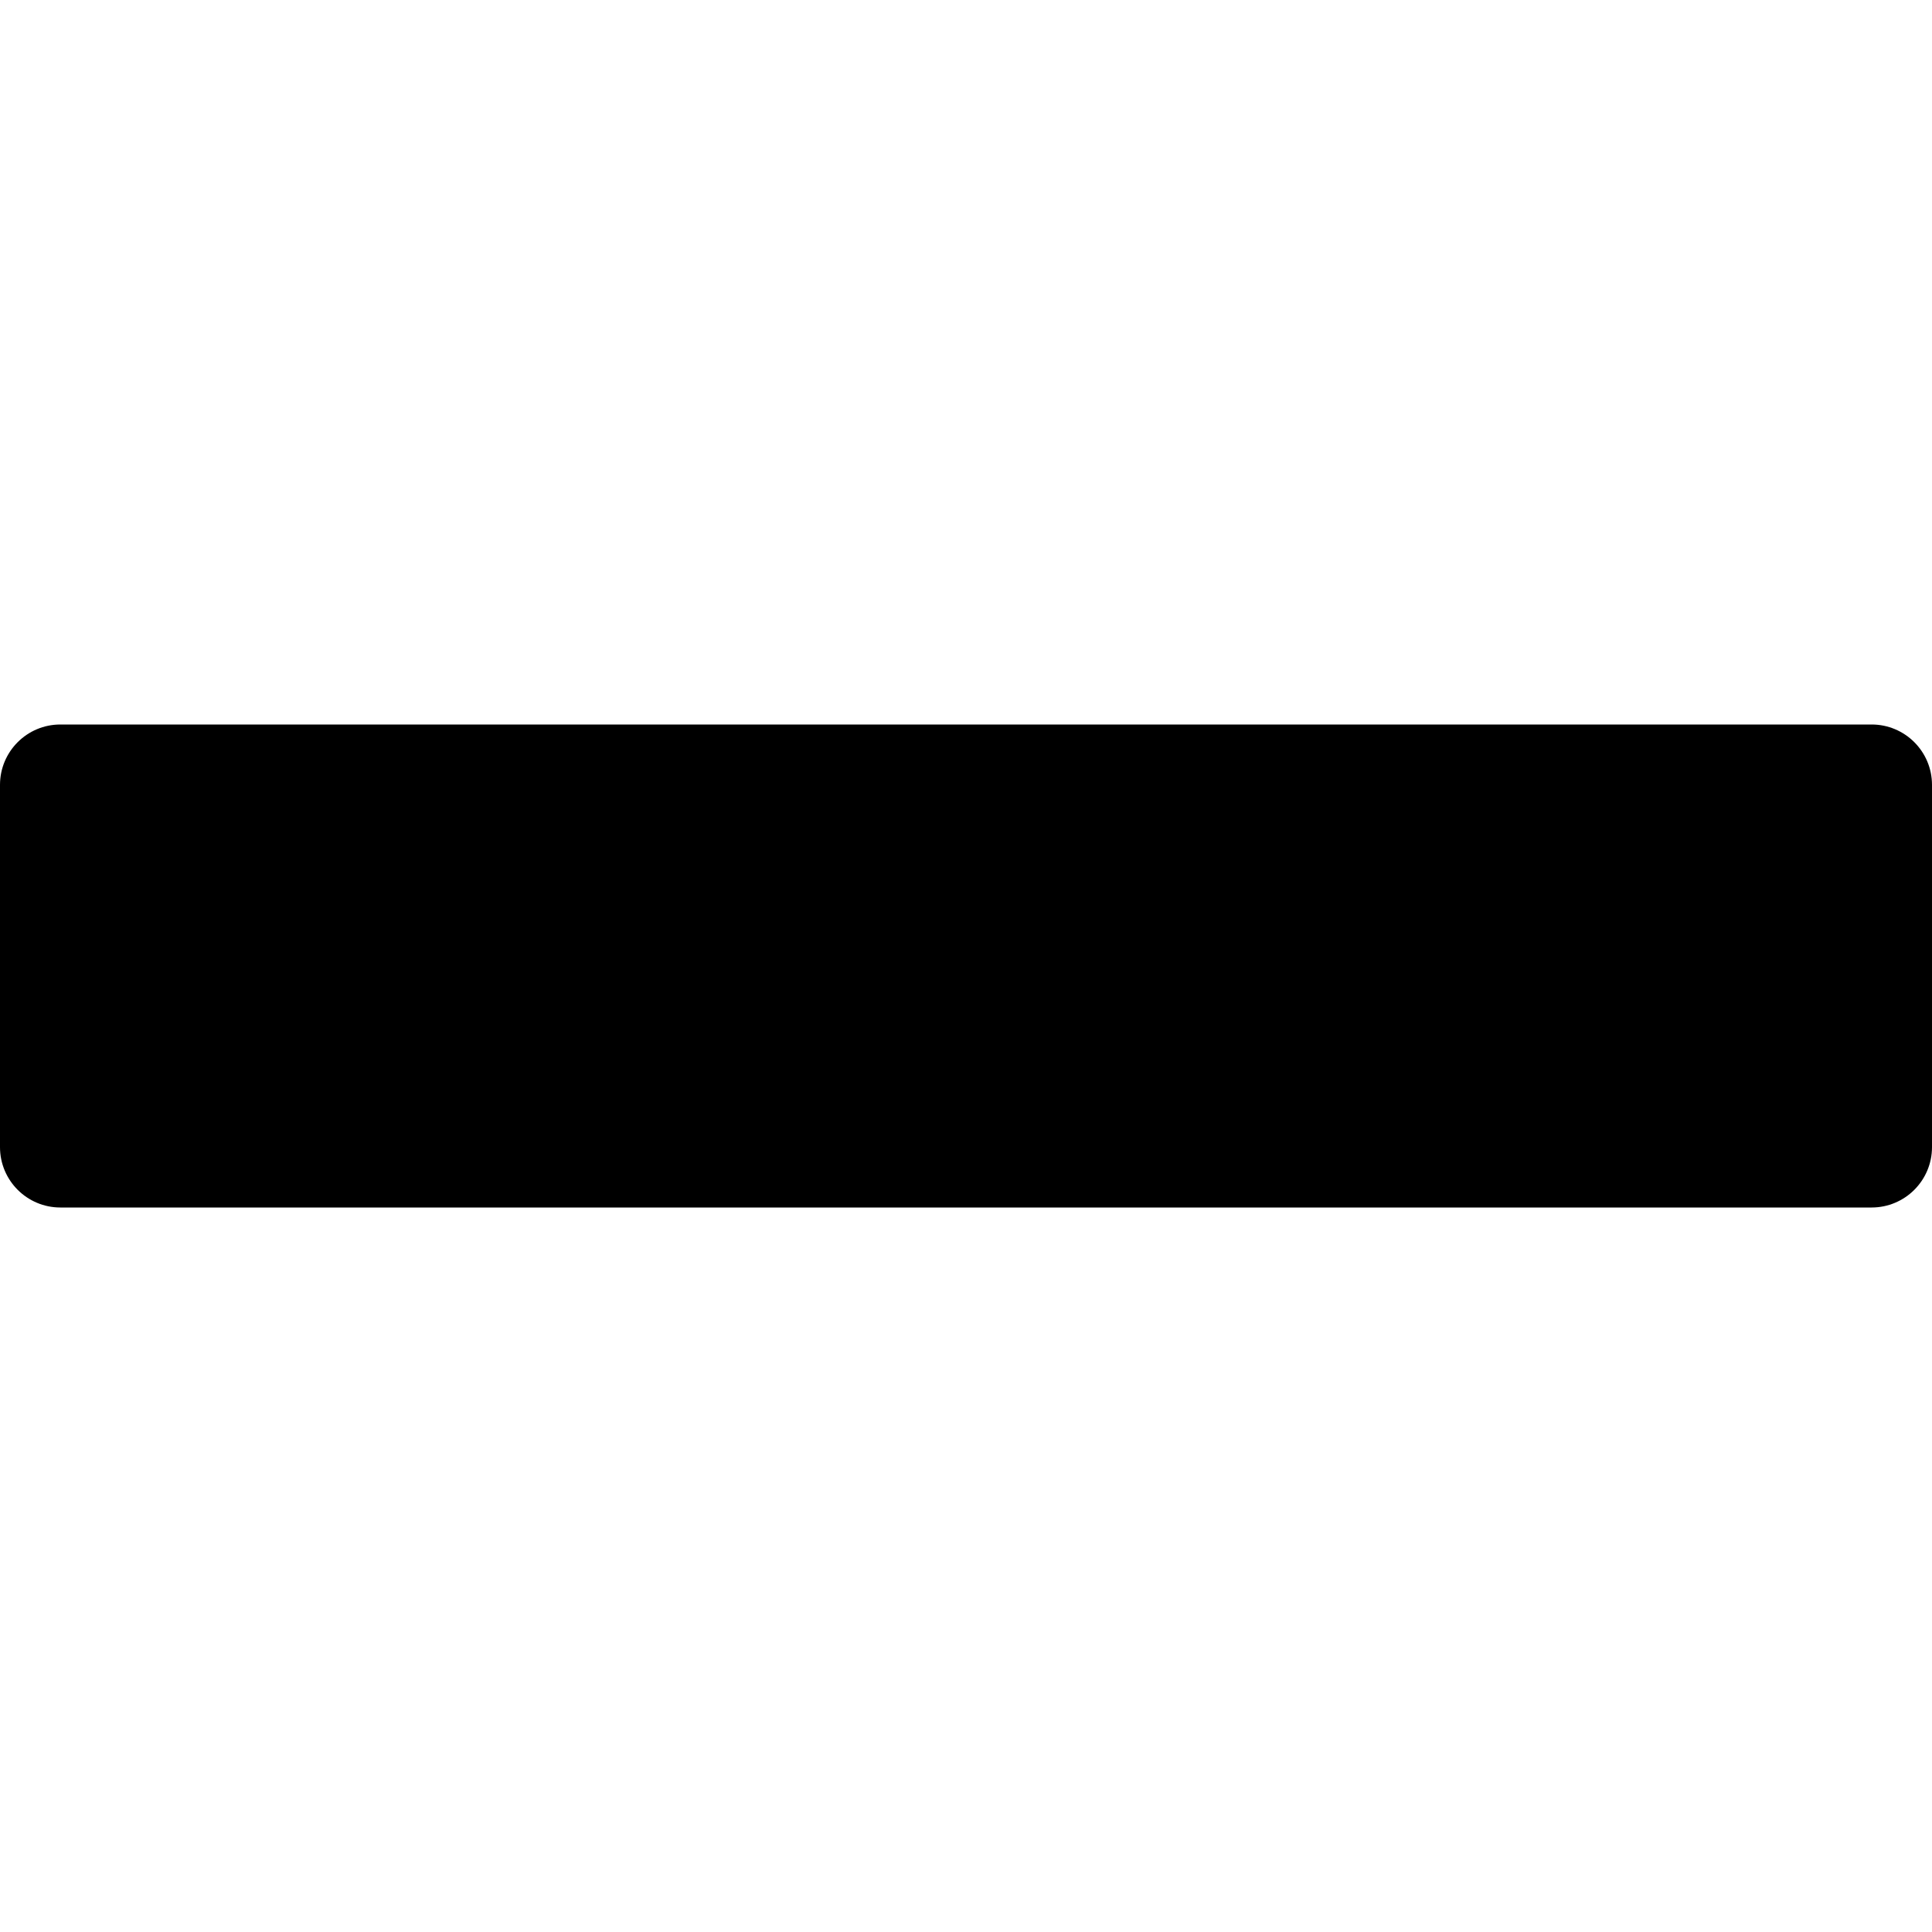
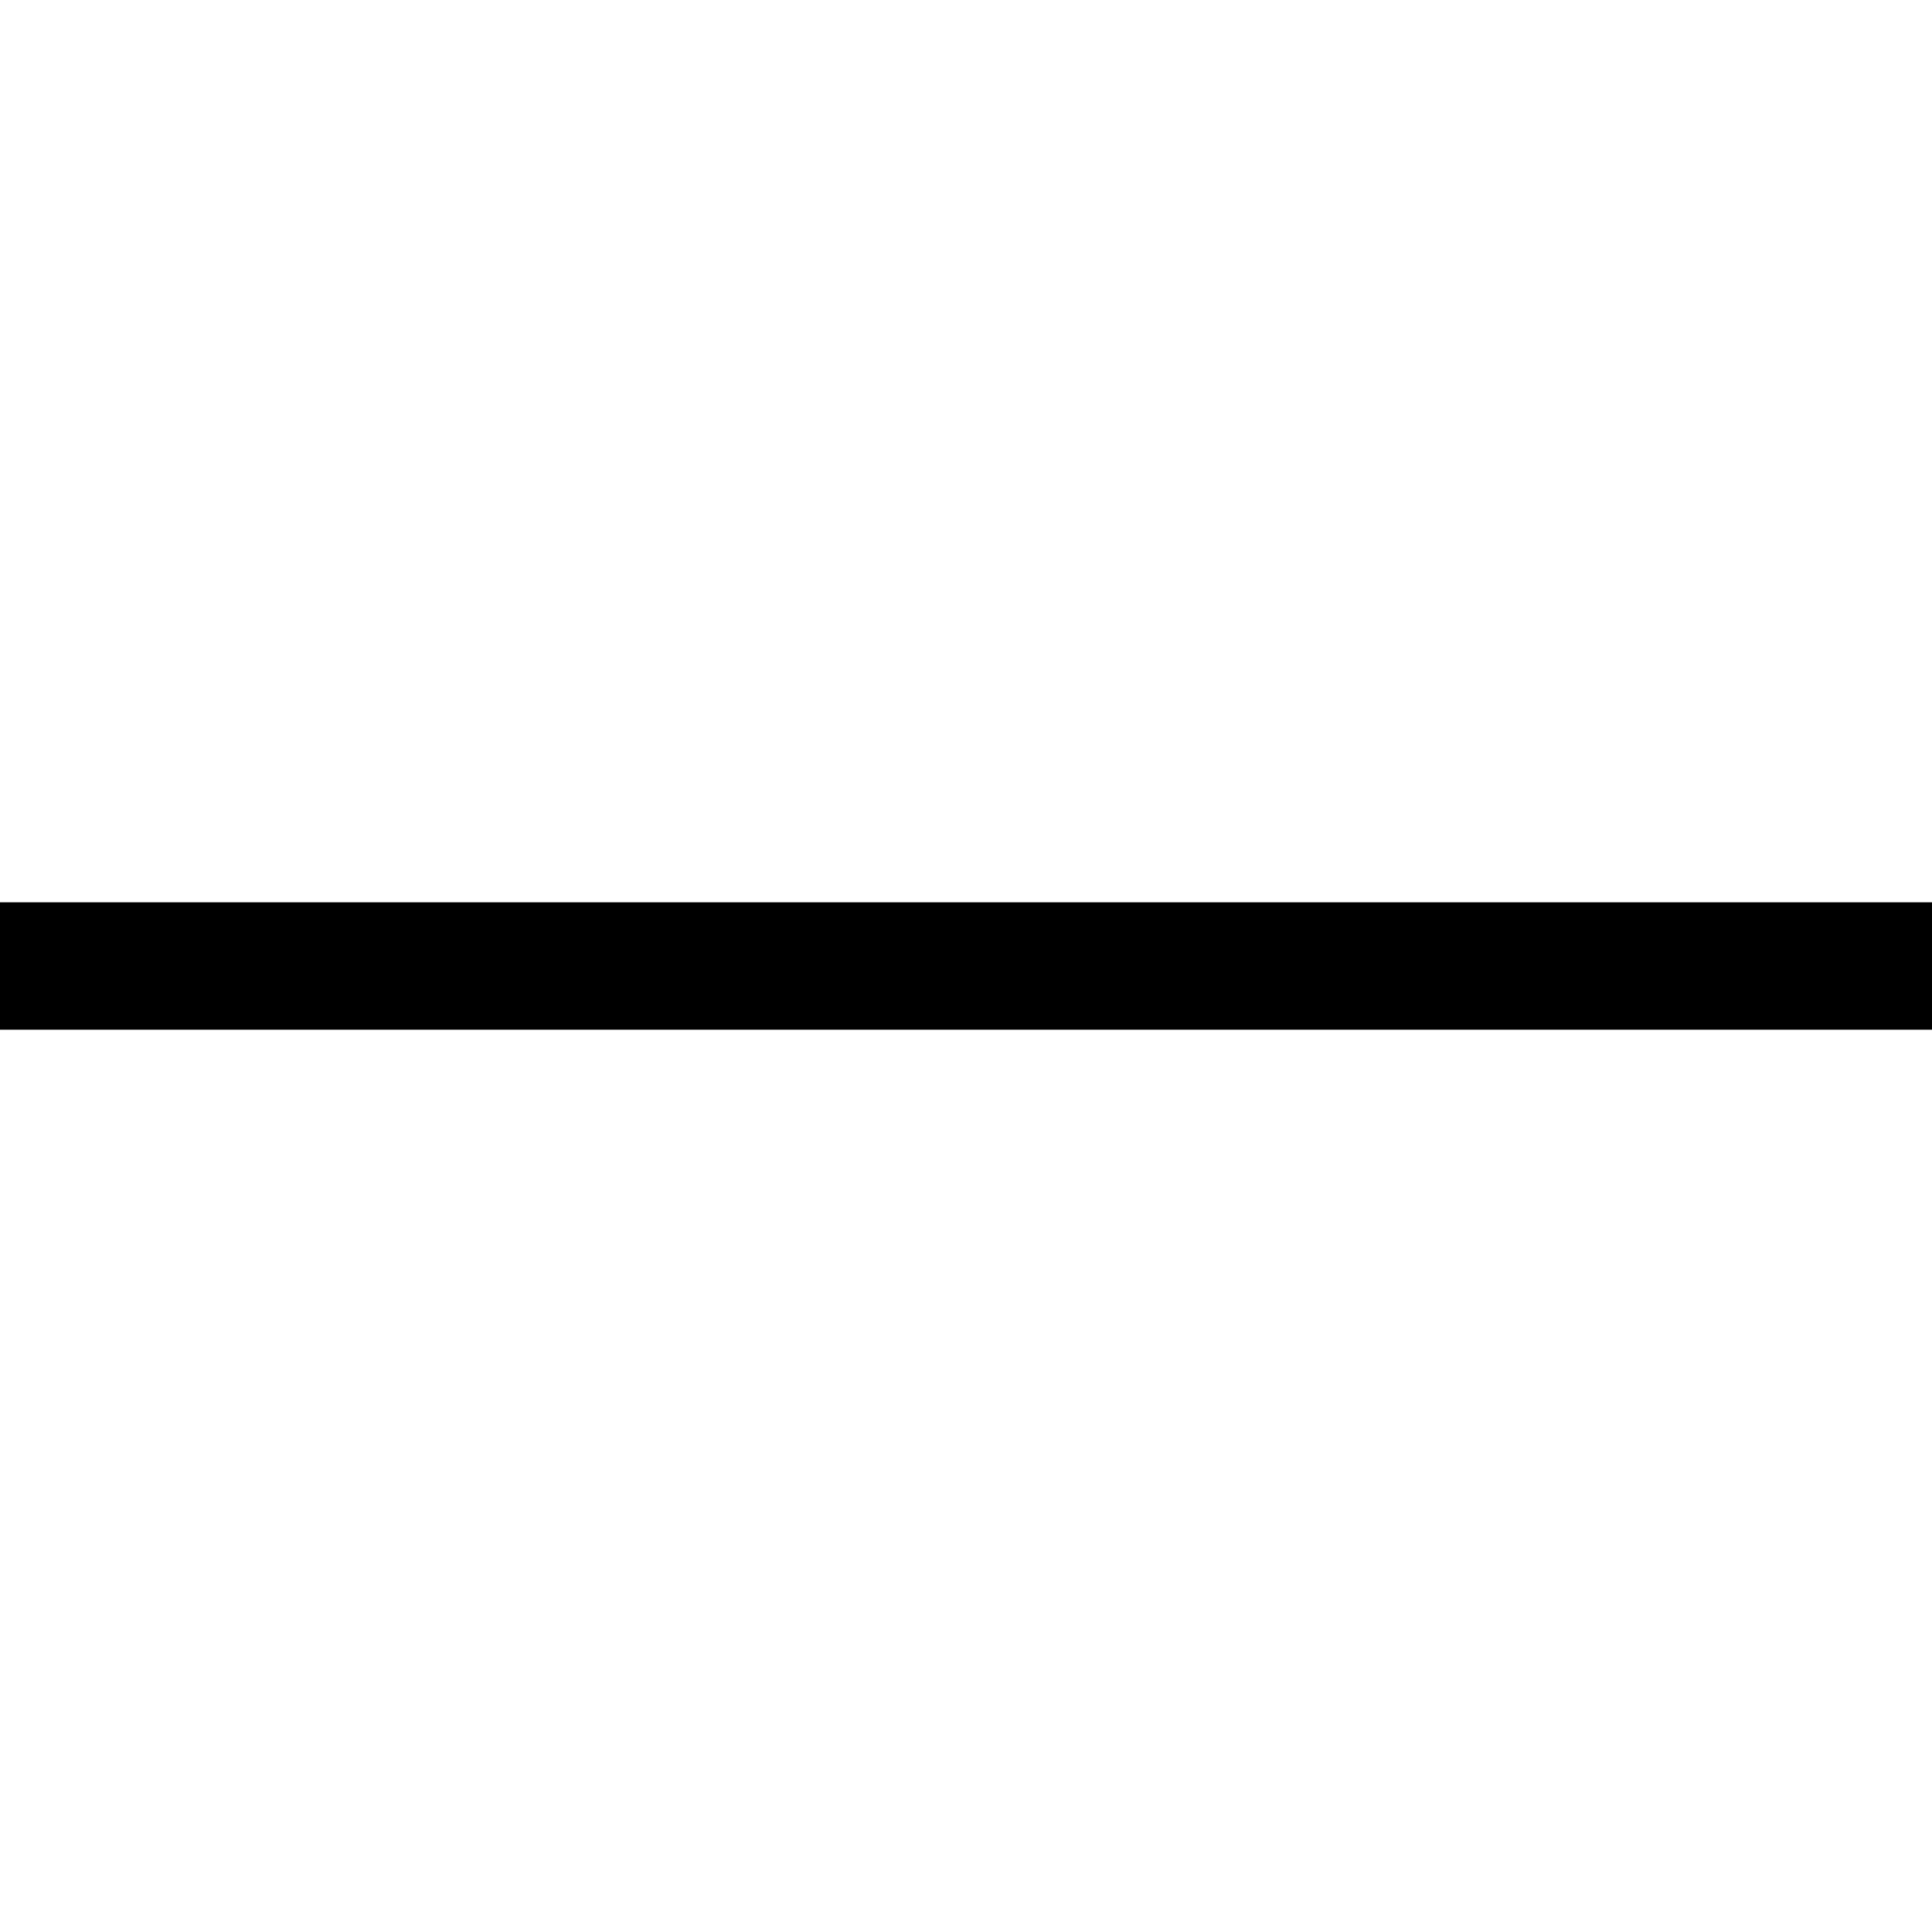
- <svg xmlns="http://www.w3.org/2000/svg" version="1.1" width="512" height="512" viewBox="0 0 512 512">
+ <svg xmlns="http://www.w3.org/2000/svg" version="1.1" width="1024" height="1024" viewBox="0 0 1024 1024">
  <g id="icomoon-ignore">
</g>
-   <path d="M0 208v96c0 8.836 7.164 16 16 16h480c8.836 0 16-7.164 16-16v-96c0-8.836-7.164-16-16-16h-480c-8.836 0-16 7.164-16 16z" />
+   <path fill="#000" d="M0 478.242h1024v67.516h-1024v-67.516z" />
</svg>
